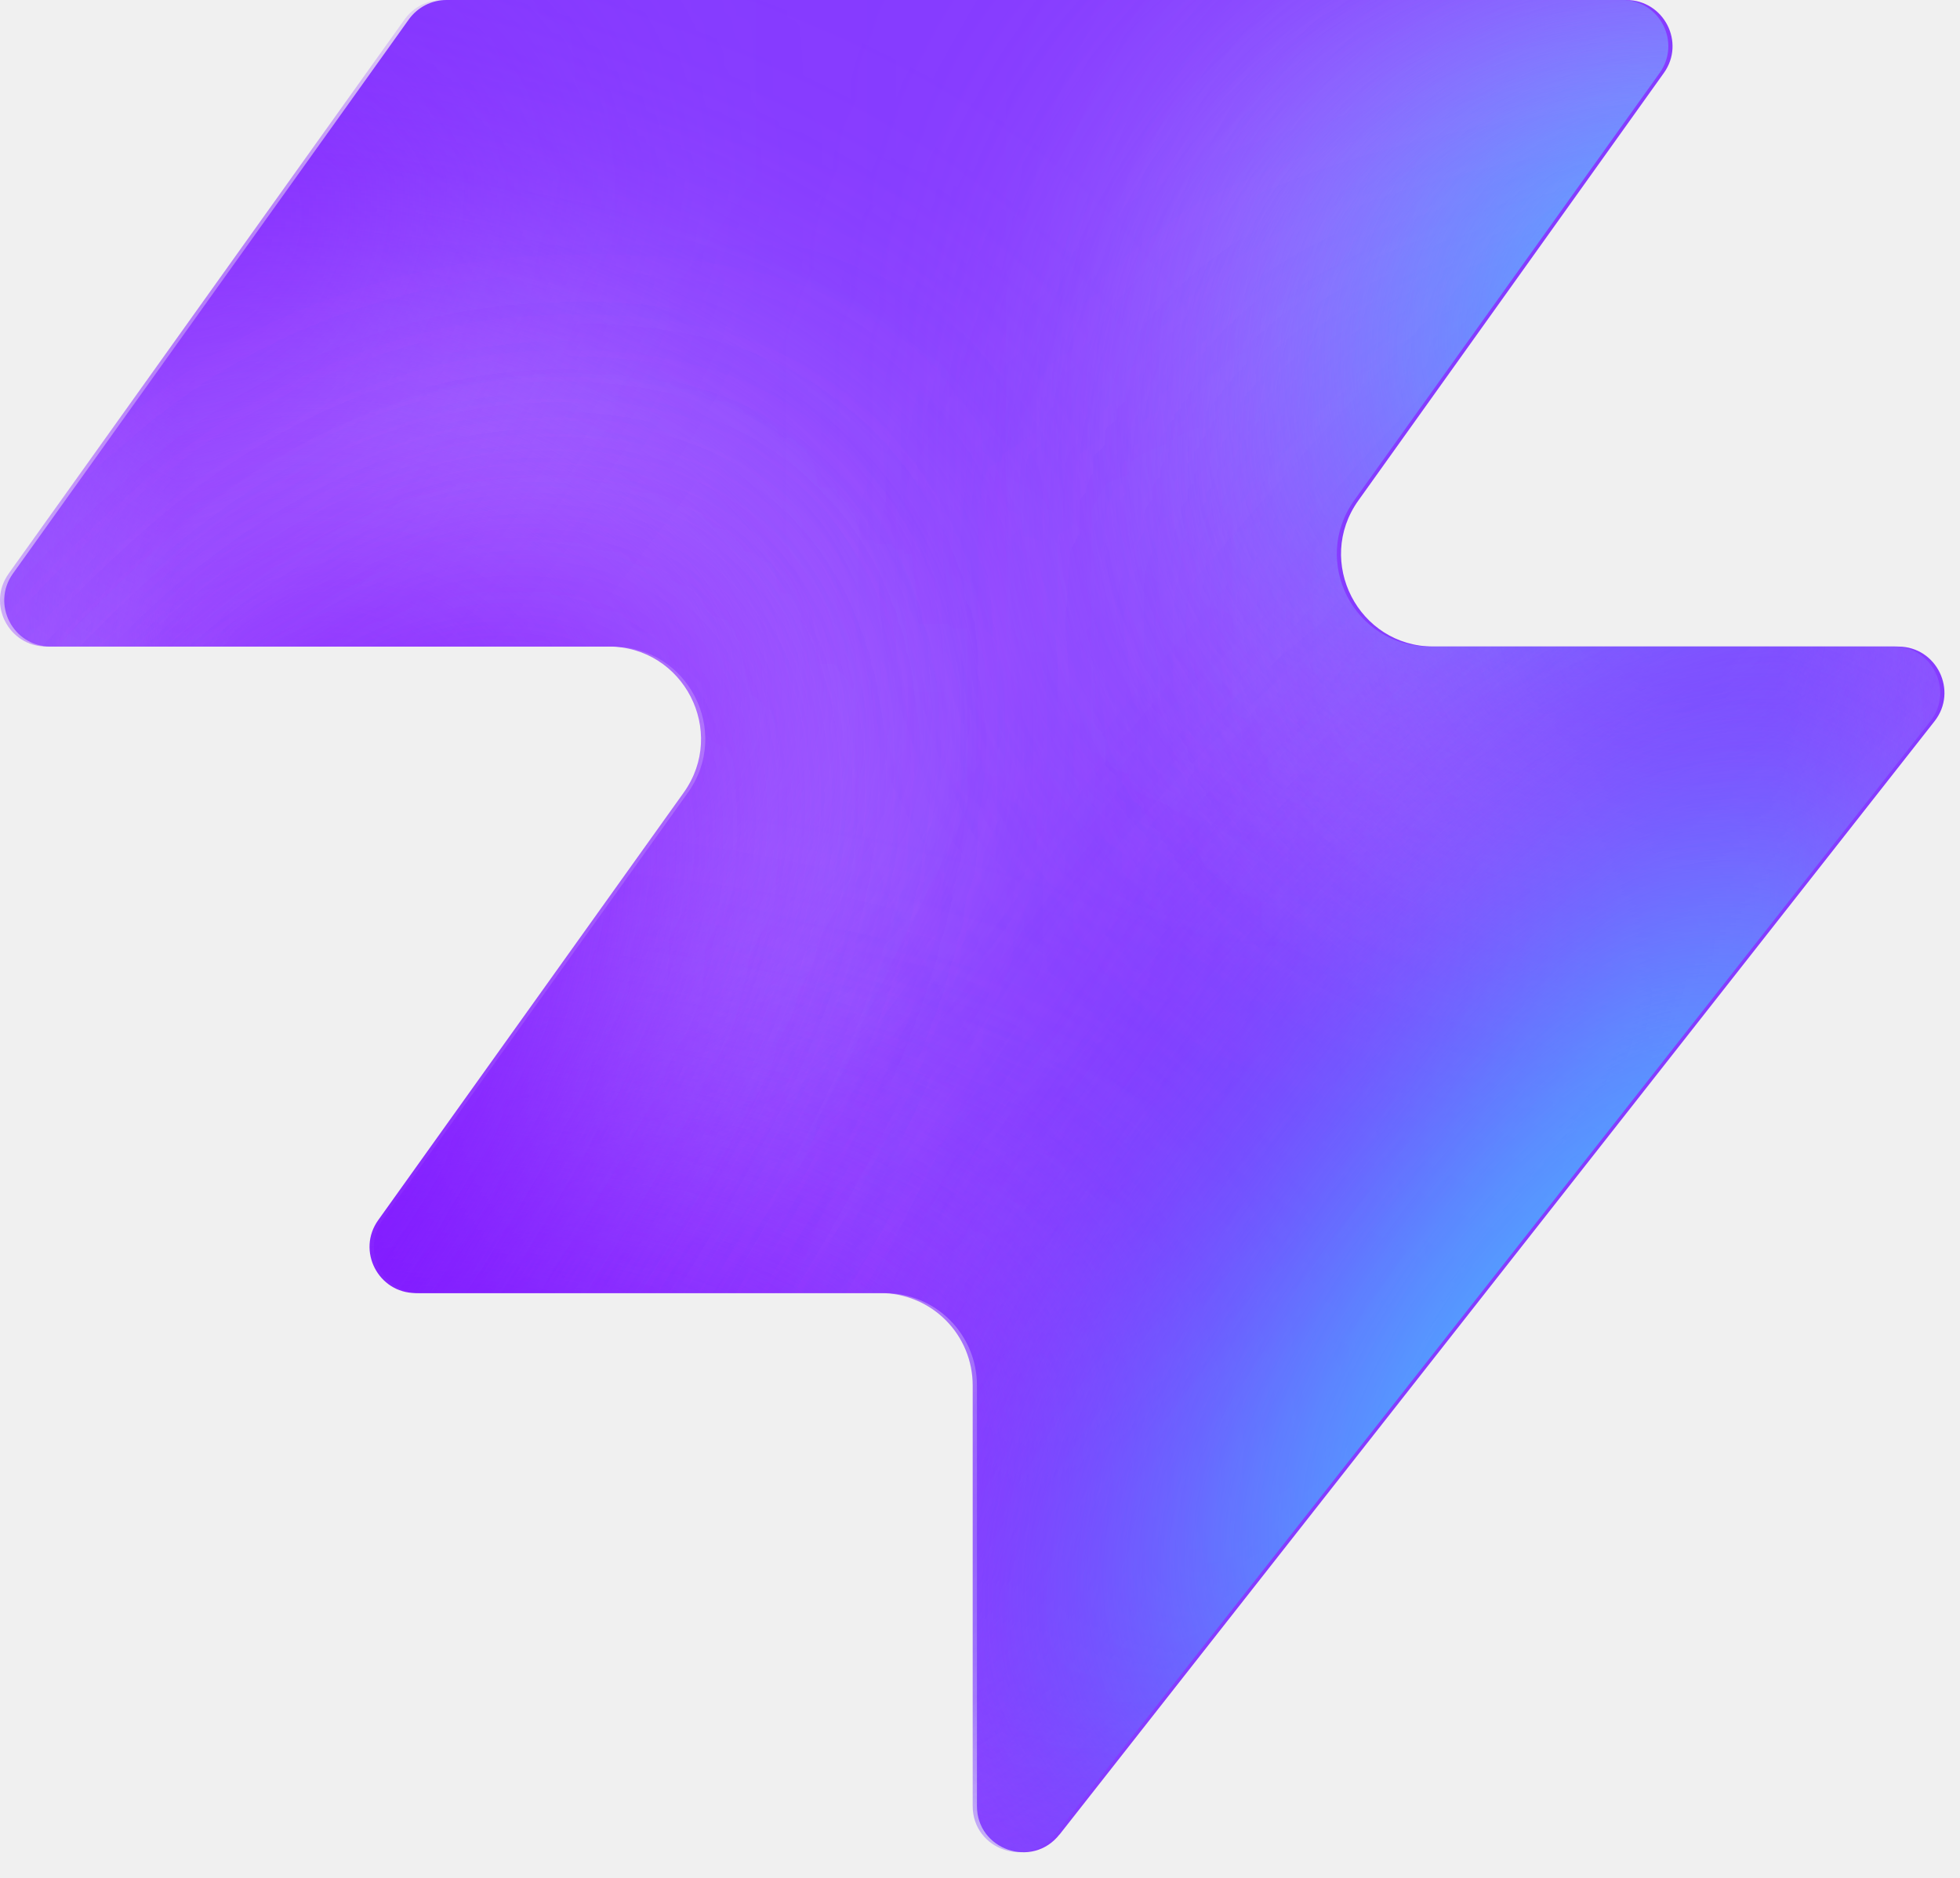
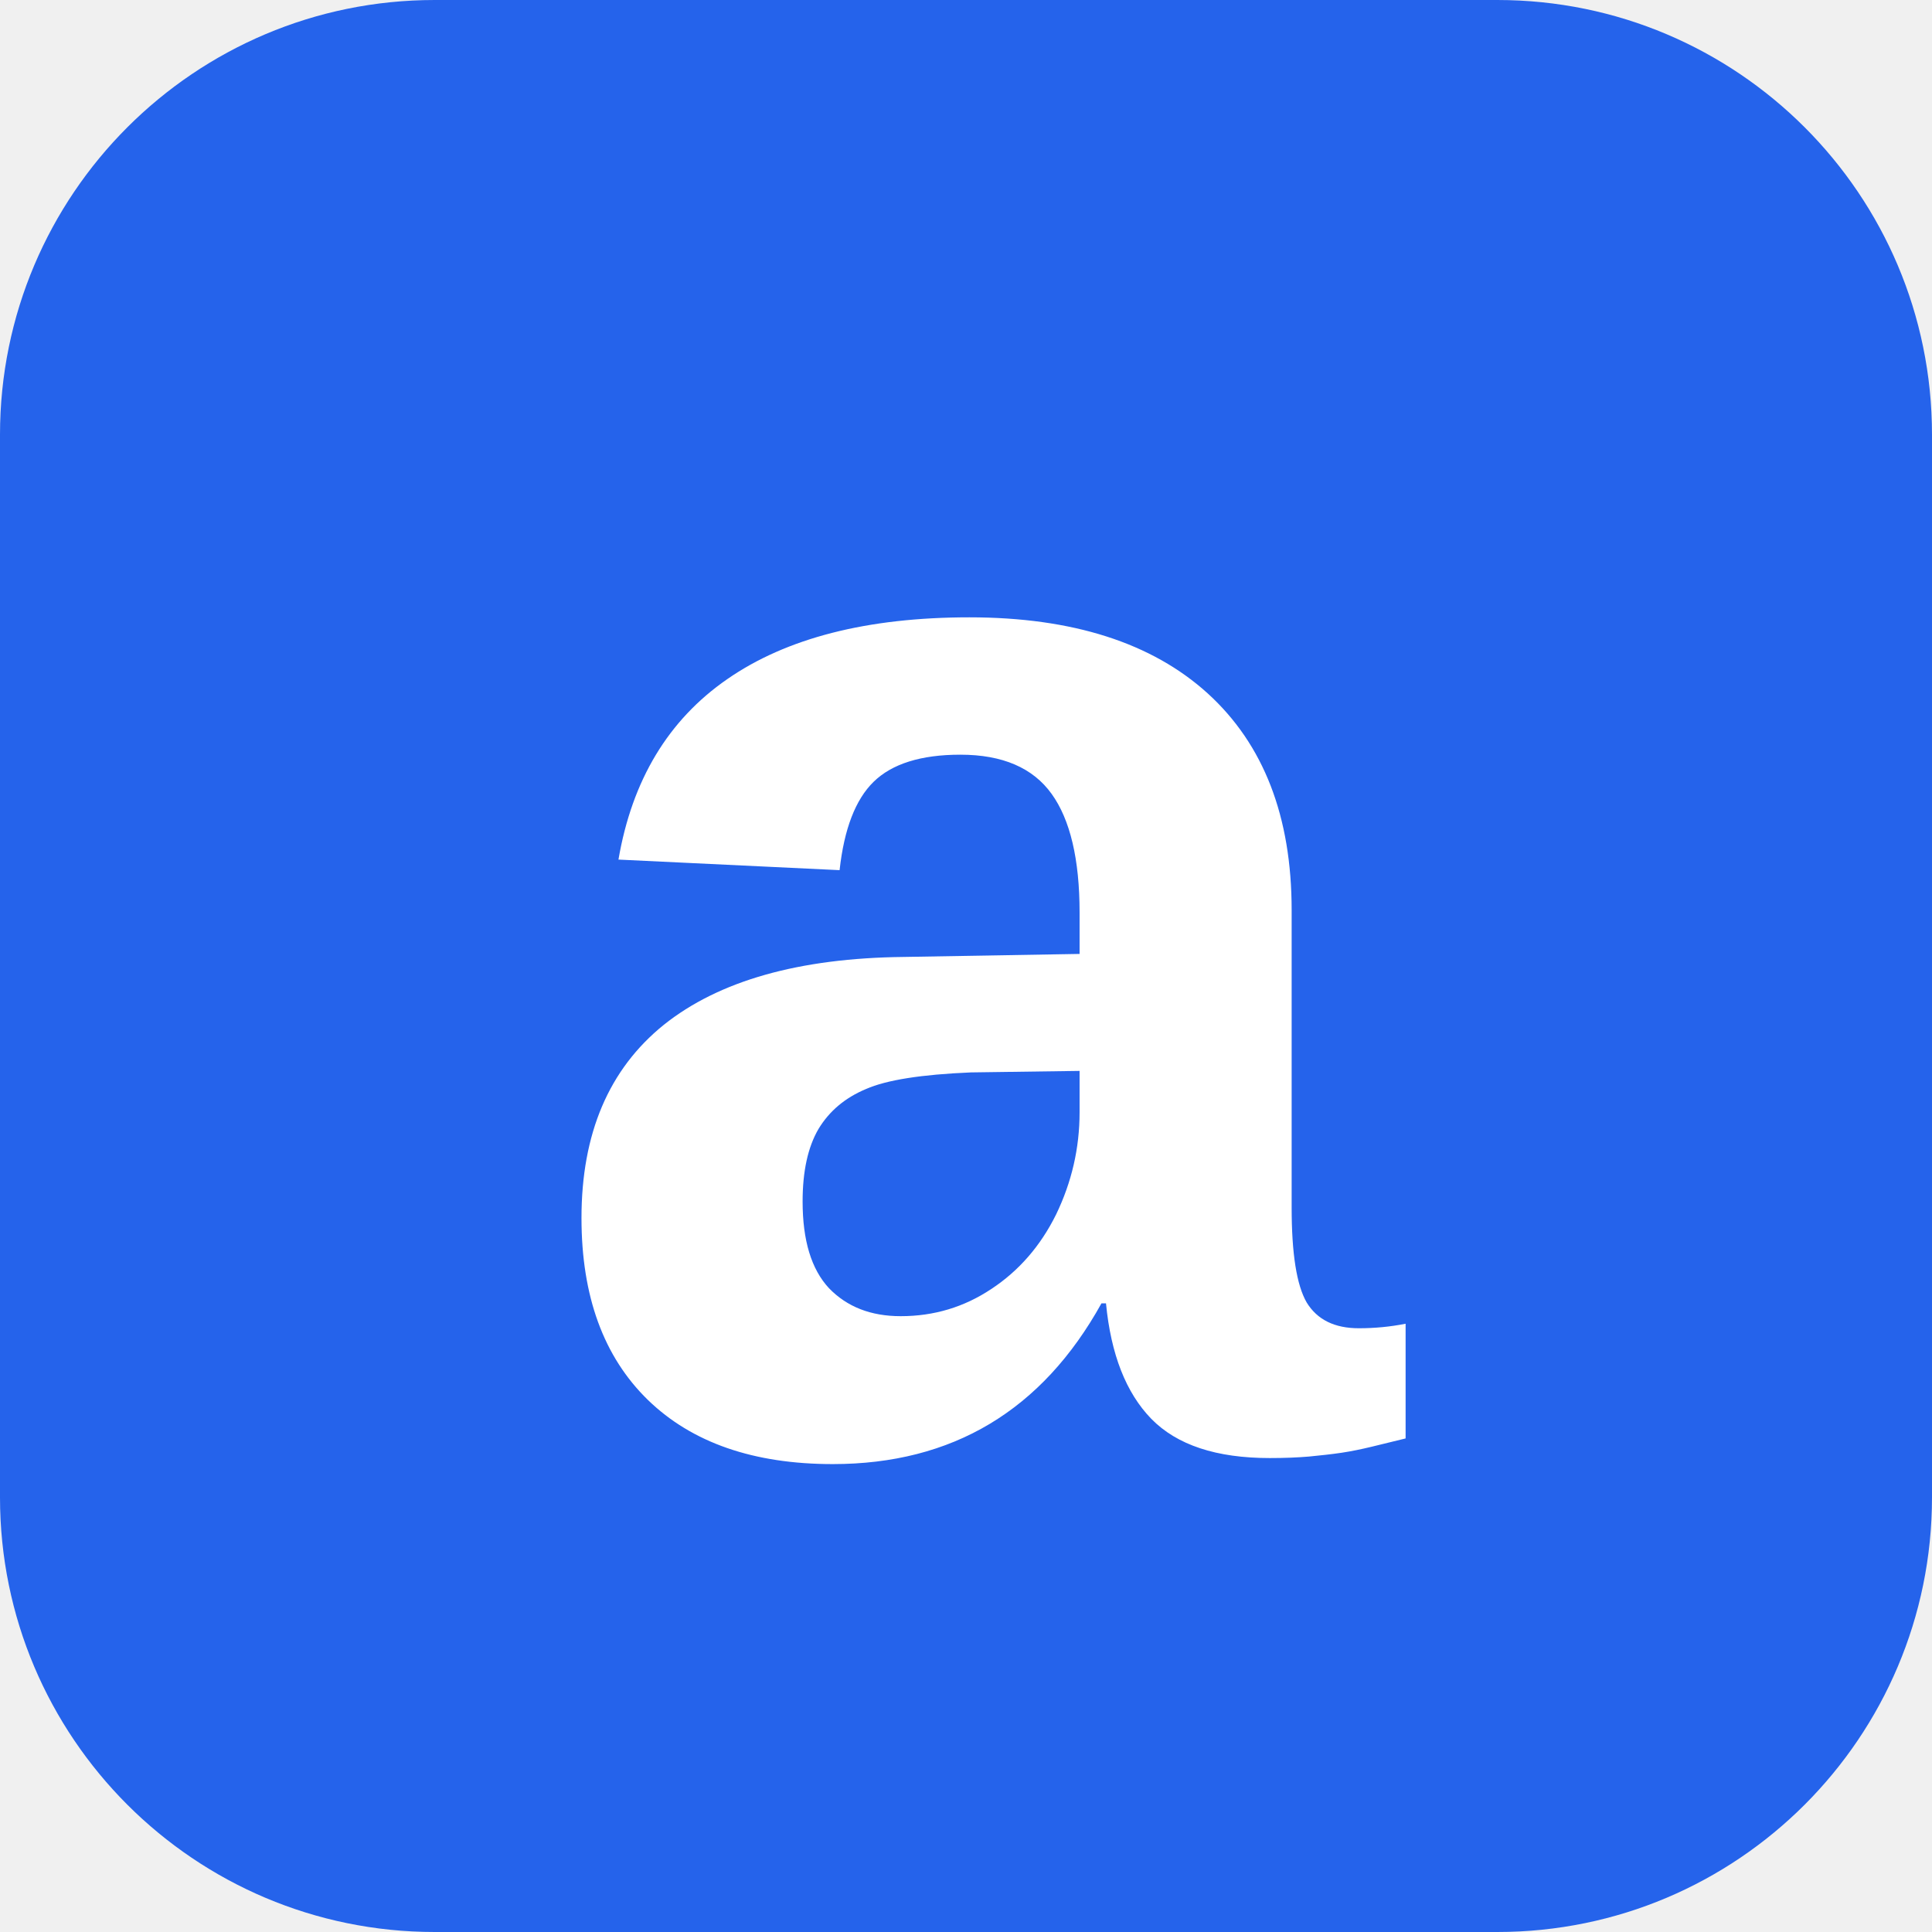
- <svg xmlns="http://www.w3.org/2000/svg" width="48" height="46" fill="none" viewBox="0 0 48 46">
-   <path fill="#863bff" d="M25.946 44.938c-.664.845-2.021.375-2.021-.698V33.937a2.26 2.26 0 0 0-2.262-2.262H10.287c-.92 0-1.456-1.04-.92-1.788l7.48-10.471c1.07-1.497 0-3.578-1.842-3.578H1.237c-.92 0-1.456-1.04-.92-1.788L10.013.474c.214-.297.556-.474.92-.474h28.894c.92 0 1.456 1.04.92 1.788l-7.48 10.471c-1.07 1.498 0 3.579 1.842 3.579h11.377c.943 0 1.473 1.088.89 1.83L25.947 44.94z" style="fill:#863bff;fill:color(display-p3 .525 .23 1);fill-opacity:1" />
-   <mask id="a" width="48" height="46" x="0" y="0" maskUnits="userSpaceOnUse" style="mask-type:alpha">
-     <path fill="#000" d="M25.842 44.938c-.664.844-2.021.375-2.021-.698V33.937a2.26 2.26 0 0 0-2.262-2.262H10.183c-.92 0-1.456-1.04-.92-1.788l7.48-10.471c1.07-1.498 0-3.579-1.842-3.579H1.133c-.92 0-1.456-1.04-.92-1.787L9.91.473c.214-.297.556-.474.92-.474h28.894c.92 0 1.456 1.04.92 1.788l-7.48 10.471c-1.07 1.498 0 3.578 1.842 3.578h11.377c.943 0 1.473 1.088.89 1.832L25.843 44.94z" style="fill:#000;fill-opacity:1" />
-   </mask>
-   <g mask="url(#a)">
-     <g filter="url(#b)">
-       <ellipse cx="5.508" cy="14.704" fill="#ede6ff" rx="5.508" ry="14.704" style="fill:#ede6ff;fill:color(display-p3 .927 .903 1);fill-opacity:1" transform="matrix(.00324 1 1 -.00324 -4.47 31.516)" />
-     </g>
-     <g filter="url(#c)">
-       <ellipse cx="10.399" cy="29.851" fill="#ede6ff" rx="10.399" ry="29.851" style="fill:#ede6ff;fill:color(display-p3 .927 .903 1);fill-opacity:1" transform="matrix(.00324 1 1 -.00324 -39.328 7.883)" />
-     </g>
-     <g filter="url(#d)">
-       <ellipse cx="5.508" cy="30.487" fill="#7e14ff" rx="5.508" ry="30.487" style="fill:#7e14ff;fill:color(display-p3 .492 .077 1);fill-opacity:1" transform="rotate(89.814 -25.913 -14.639)scale(1 -1)" />
-     </g>
-     <g filter="url(#e)">
-       <ellipse cx="5.508" cy="30.599" fill="#7e14ff" rx="5.508" ry="30.599" style="fill:#7e14ff;fill:color(display-p3 .492 .077 1);fill-opacity:1" transform="rotate(89.814 -32.644 -3.334)scale(1 -1)" />
-     </g>
-     <g filter="url(#f)">
-       <ellipse cx="5.508" cy="30.599" fill="#7e14ff" rx="5.508" ry="30.599" style="fill:#7e14ff;fill:color(display-p3 .492 .077 1);fill-opacity:1" transform="matrix(.00324 1 1 -.00324 -34.34 30.47)" />
-     </g>
-     <g filter="url(#g)">
-       <ellipse cx="14.072" cy="22.078" fill="#ede6ff" rx="14.072" ry="22.078" style="fill:#ede6ff;fill:color(display-p3 .927 .903 1);fill-opacity:1" transform="rotate(93.35 24.506 48.493)scale(-1 1)" />
-     </g>
-     <g filter="url(#h)">
-       <ellipse cx="3.47" cy="21.501" fill="#7e14ff" rx="3.47" ry="21.501" style="fill:#7e14ff;fill:color(display-p3 .492 .077 1);fill-opacity:1" transform="rotate(89.009 28.708 47.59)scale(-1 1)" />
-     </g>
-     <g filter="url(#i)">
-       <ellipse cx="3.47" cy="21.501" fill="#7e14ff" rx="3.47" ry="21.501" style="fill:#7e14ff;fill:color(display-p3 .492 .077 1);fill-opacity:1" transform="rotate(89.009 28.708 47.59)scale(-1 1)" />
-     </g>
-     <g filter="url(#j)">
-       <ellipse cx=".387" cy="8.972" fill="#7e14ff" rx="4.407" ry="29.108" style="fill:#7e14ff;fill:color(display-p3 .492 .077 1);fill-opacity:1" transform="rotate(39.51 .387 8.972)" />
-     </g>
-     <g filter="url(#k)">
-       <ellipse cx="47.523" cy="-6.092" fill="#7e14ff" rx="4.407" ry="29.108" style="fill:#7e14ff;fill:color(display-p3 .492 .077 1);fill-opacity:1" transform="rotate(37.892 47.523 -6.092)" />
-     </g>
-     <g filter="url(#l)">
-       <ellipse cx="41.412" cy="6.333" fill="#47bfff" rx="5.971" ry="9.665" style="fill:#47bfff;fill:color(display-p3 .28 .748 1);fill-opacity:1" transform="rotate(37.892 41.412 6.333)" />
-     </g>
-     <g filter="url(#m)">
-       <ellipse cx="-1.879" cy="38.332" fill="#7e14ff" rx="4.407" ry="29.108" style="fill:#7e14ff;fill:color(display-p3 .492 .077 1);fill-opacity:1" transform="rotate(37.892 -1.88 38.332)" />
-     </g>
-     <g filter="url(#n)">
-       <ellipse cx="-1.879" cy="38.332" fill="#7e14ff" rx="4.407" ry="29.108" style="fill:#7e14ff;fill:color(display-p3 .492 .077 1);fill-opacity:1" transform="rotate(37.892 -1.88 38.332)" />
-     </g>
-     <g filter="url(#o)">
-       <ellipse cx="35.651" cy="29.907" fill="#7e14ff" rx="4.407" ry="29.108" style="fill:#7e14ff;fill:color(display-p3 .492 .077 1);fill-opacity:1" transform="rotate(37.892 35.651 29.907)" />
-     </g>
-     <g filter="url(#p)">
-       <ellipse cx="38.418" cy="32.4" fill="#47bfff" rx="5.971" ry="15.297" style="fill:#47bfff;fill:color(display-p3 .28 .748 1);fill-opacity:1" transform="rotate(37.892 38.418 32.4)" />
-     </g>
-   </g>
-   <defs>
-     <filter id="b" width="60.045" height="41.654" x="-19.77" y="16.149" color-interpolation-filters="sRGB" filterUnits="userSpaceOnUse">
-       <feFlood flood-opacity="0" result="BackgroundImageFix" />
-       <feBlend in="SourceGraphic" in2="BackgroundImageFix" result="shape" />
-       <feGaussianBlur result="effect1_foregroundBlur_2002_17158" stdDeviation="7.659" />
-     </filter>
-     <filter id="c" width="90.34" height="51.437" x="-54.613" y="-7.533" color-interpolation-filters="sRGB" filterUnits="userSpaceOnUse">
-       <feFlood flood-opacity="0" result="BackgroundImageFix" />
-       <feBlend in="SourceGraphic" in2="BackgroundImageFix" result="shape" />
-       <feGaussianBlur result="effect1_foregroundBlur_2002_17158" stdDeviation="7.659" />
-     </filter>
-     <filter id="d" width="79.355" height="29.4" x="-49.64" y="2.03" color-interpolation-filters="sRGB" filterUnits="userSpaceOnUse">
-       <feFlood flood-opacity="0" result="BackgroundImageFix" />
-       <feBlend in="SourceGraphic" in2="BackgroundImageFix" result="shape" />
-       <feGaussianBlur result="effect1_foregroundBlur_2002_17158" stdDeviation="4.596" />
-     </filter>
-     <filter id="e" width="79.579" height="29.4" x="-45.045" y="20.029" color-interpolation-filters="sRGB" filterUnits="userSpaceOnUse">
-       <feFlood flood-opacity="0" result="BackgroundImageFix" />
-       <feBlend in="SourceGraphic" in2="BackgroundImageFix" result="shape" />
-       <feGaussianBlur result="effect1_foregroundBlur_2002_17158" stdDeviation="4.596" />
-     </filter>
-     <filter id="f" width="79.579" height="29.4" x="-43.513" y="21.178" color-interpolation-filters="sRGB" filterUnits="userSpaceOnUse">
-       <feFlood flood-opacity="0" result="BackgroundImageFix" />
-       <feBlend in="SourceGraphic" in2="BackgroundImageFix" result="shape" />
-       <feGaussianBlur result="effect1_foregroundBlur_2002_17158" stdDeviation="4.596" />
-     </filter>
-     <filter id="g" width="74.749" height="58.852" x="15.756" y="-17.901" color-interpolation-filters="sRGB" filterUnits="userSpaceOnUse">
-       <feFlood flood-opacity="0" result="BackgroundImageFix" />
-       <feBlend in="SourceGraphic" in2="BackgroundImageFix" result="shape" />
-       <feGaussianBlur result="effect1_foregroundBlur_2002_17158" stdDeviation="7.659" />
-     </filter>
-     <filter id="h" width="61.377" height="25.362" x="23.548" y="2.284" color-interpolation-filters="sRGB" filterUnits="userSpaceOnUse">
-       <feFlood flood-opacity="0" result="BackgroundImageFix" />
-       <feBlend in="SourceGraphic" in2="BackgroundImageFix" result="shape" />
-       <feGaussianBlur result="effect1_foregroundBlur_2002_17158" stdDeviation="4.596" />
-     </filter>
-     <filter id="i" width="61.377" height="25.362" x="23.548" y="2.284" color-interpolation-filters="sRGB" filterUnits="userSpaceOnUse">
-       <feFlood flood-opacity="0" result="BackgroundImageFix" />
-       <feBlend in="SourceGraphic" in2="BackgroundImageFix" result="shape" />
-       <feGaussianBlur result="effect1_foregroundBlur_2002_17158" stdDeviation="4.596" />
-     </filter>
-     <filter id="j" width="56.045" height="63.649" x="-27.636" y="-22.853" color-interpolation-filters="sRGB" filterUnits="userSpaceOnUse">
-       <feFlood flood-opacity="0" result="BackgroundImageFix" />
-       <feBlend in="SourceGraphic" in2="BackgroundImageFix" result="shape" />
-       <feGaussianBlur result="effect1_foregroundBlur_2002_17158" stdDeviation="4.596" />
-     </filter>
-     <filter id="k" width="54.814" height="64.646" x="20.116" y="-38.415" color-interpolation-filters="sRGB" filterUnits="userSpaceOnUse">
-       <feFlood flood-opacity="0" result="BackgroundImageFix" />
-       <feBlend in="SourceGraphic" in2="BackgroundImageFix" result="shape" />
-       <feGaussianBlur result="effect1_foregroundBlur_2002_17158" stdDeviation="4.596" />
-     </filter>
-     <filter id="l" width="33.541" height="35.313" x="24.641" y="-11.323" color-interpolation-filters="sRGB" filterUnits="userSpaceOnUse">
-       <feFlood flood-opacity="0" result="BackgroundImageFix" />
-       <feBlend in="SourceGraphic" in2="BackgroundImageFix" result="shape" />
-       <feGaussianBlur result="effect1_foregroundBlur_2002_17158" stdDeviation="4.596" />
-     </filter>
-     <filter id="m" width="54.814" height="64.646" x="-29.286" y="6.009" color-interpolation-filters="sRGB" filterUnits="userSpaceOnUse">
-       <feFlood flood-opacity="0" result="BackgroundImageFix" />
-       <feBlend in="SourceGraphic" in2="BackgroundImageFix" result="shape" />
-       <feGaussianBlur result="effect1_foregroundBlur_2002_17158" stdDeviation="4.596" />
-     </filter>
-     <filter id="n" width="54.814" height="64.646" x="-29.286" y="6.009" color-interpolation-filters="sRGB" filterUnits="userSpaceOnUse">
-       <feFlood flood-opacity="0" result="BackgroundImageFix" />
-       <feBlend in="SourceGraphic" in2="BackgroundImageFix" result="shape" />
-       <feGaussianBlur result="effect1_foregroundBlur_2002_17158" stdDeviation="4.596" />
-     </filter>
-     <filter id="o" width="54.814" height="64.646" x="8.244" y="-2.416" color-interpolation-filters="sRGB" filterUnits="userSpaceOnUse">
-       <feFlood flood-opacity="0" result="BackgroundImageFix" />
-       <feBlend in="SourceGraphic" in2="BackgroundImageFix" result="shape" />
-       <feGaussianBlur result="effect1_foregroundBlur_2002_17158" stdDeviation="4.596" />
-     </filter>
-     <filter id="p" width="39.409" height="43.623" x="18.713" y="10.588" color-interpolation-filters="sRGB" filterUnits="userSpaceOnUse">
-       <feFlood flood-opacity="0" result="BackgroundImageFix" />
-       <feBlend in="SourceGraphic" in2="BackgroundImageFix" result="shape" />
-       <feGaussianBlur result="effect1_foregroundBlur_2002_17158" stdDeviation="4.596" />
-     </filter>
-   </defs>
+ <svg xmlns="http://www.w3.org/2000/svg" viewBox="0 0 40 40">
+   <rect width="40" height="40" rx="9" fill="#2563eb" />
+   <text x="20" y="30" text-anchor="middle" font-family="Arial,sans-serif" font-size="32" font-weight="bold" fill="white">a</text>
</svg>
